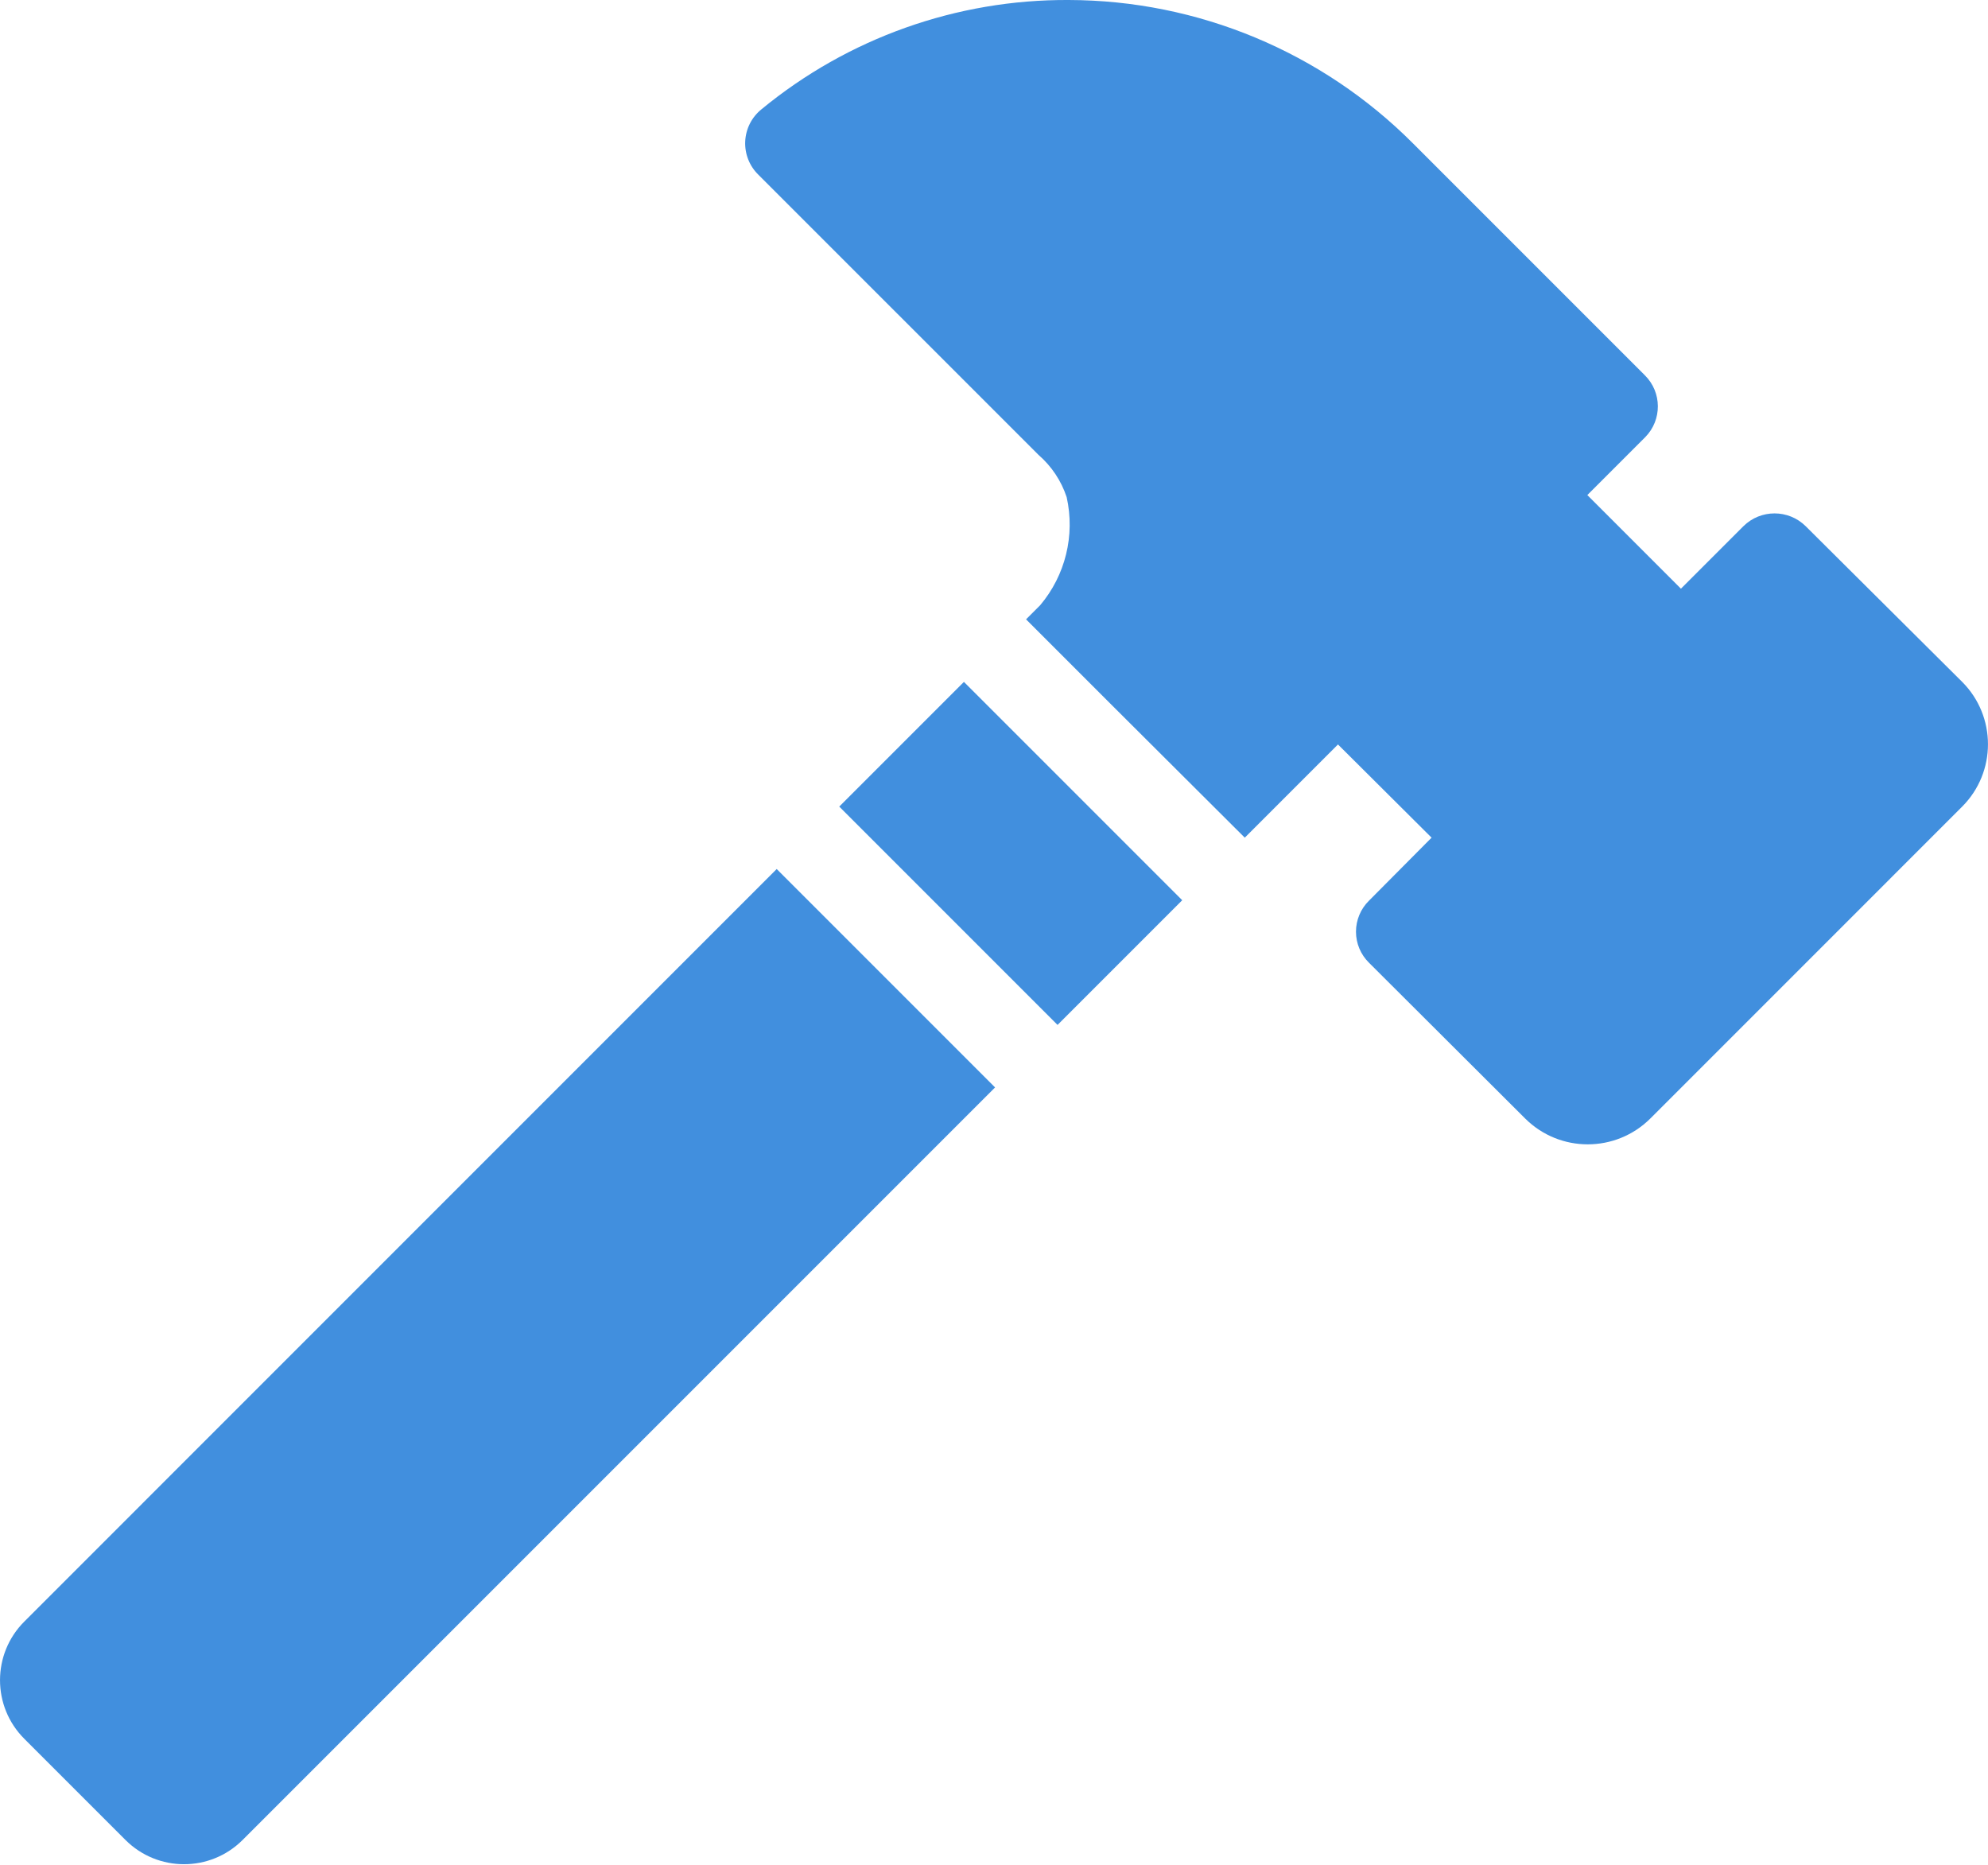
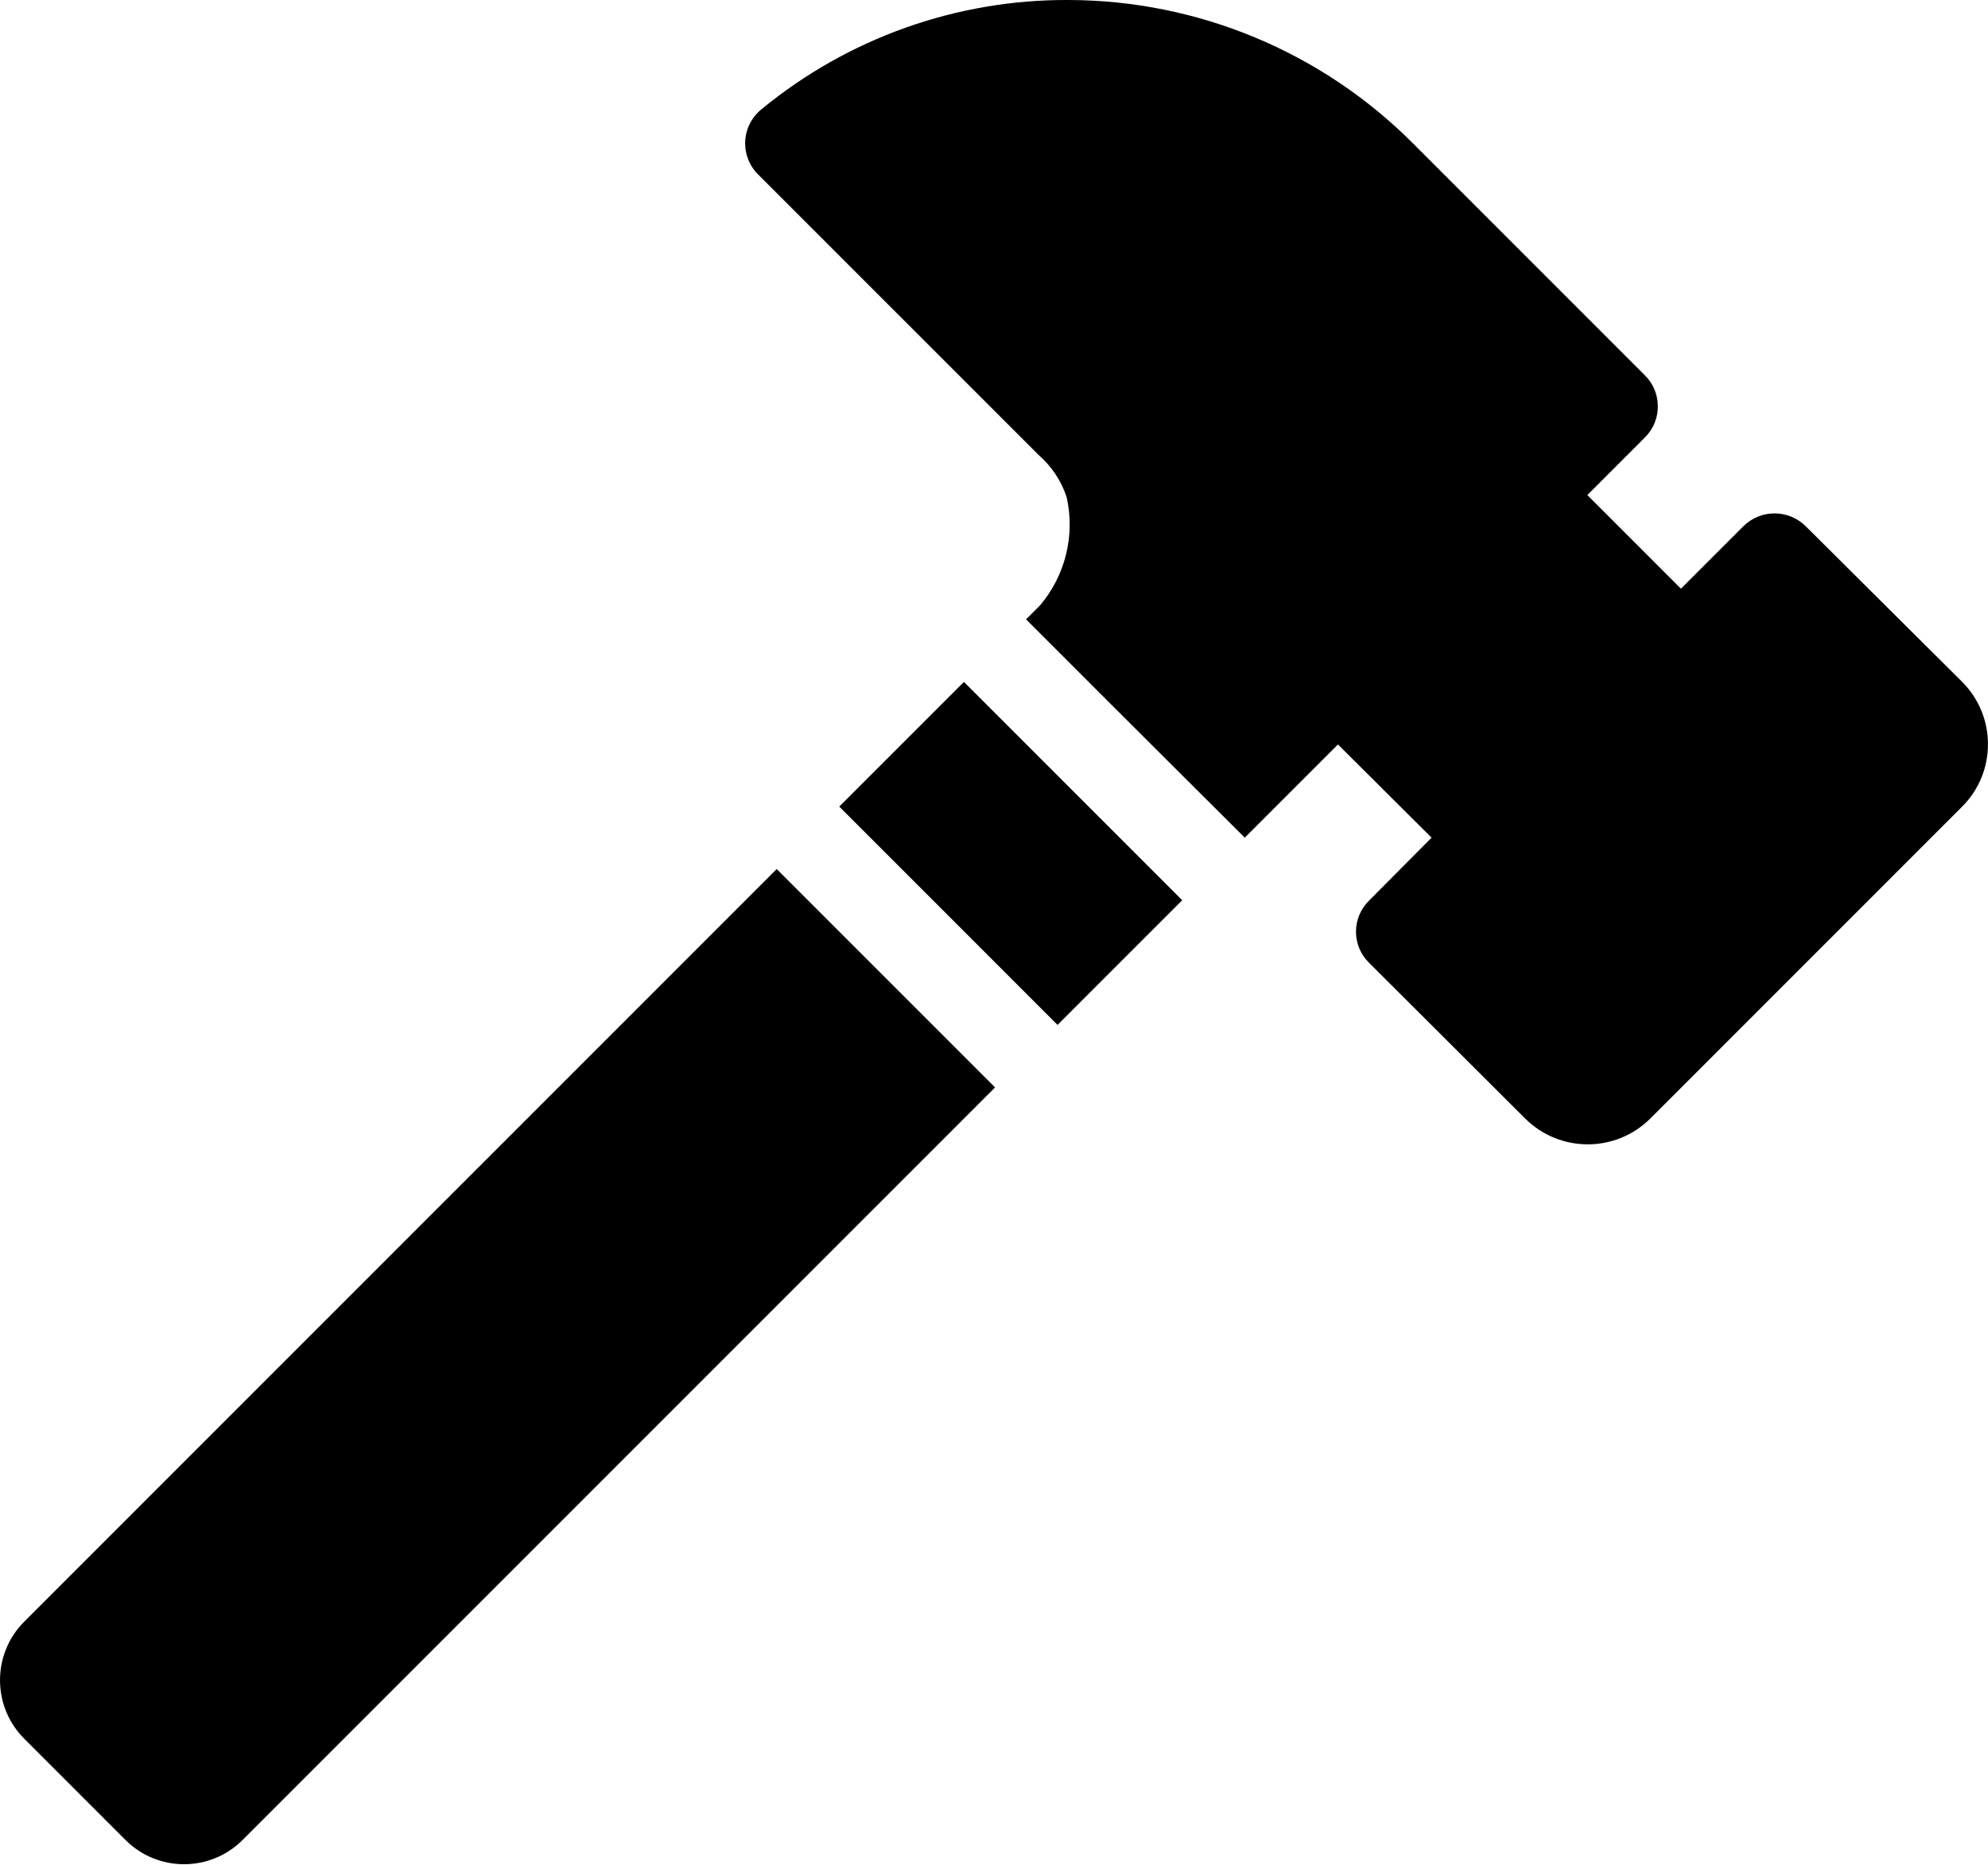
<svg xmlns="http://www.w3.org/2000/svg" viewBox="0 0 47.994 45">
  <defs>
-     <style>.cls-1{fill:#418fde;}</style>
+     <style>.cls-1{fill:#000000;}</style>
  </defs>
  <g id="Layer_2" data-name="Layer 2">
    <g id="Icons">
      <polygon class="cls-1" points="22.731 17 20.261 19.47 25.531 24.74 28.541 21.73 23.271 16.46 22.731 17" />
      <path class="cls-1" d="M.586,39.143a2,2,0,0,0,0,2.828l2.443,2.443a2,2,0,0,0,2.828,0L24.023,26.249,18.751,20.977Z" />
      <path class="cls-1" d="M47.371,16.46l-3.78-3.76a1.069,1.069,0,0,0-1.5,0l-1.51,1.51-2.26-2.26,1.4-1.4a1.056,1.056,0,0,0-.01-1.49l-4.09-4.09-.43-.43-1.08-1.08a11.776,11.776,0,0,0-8.31-3.46,11.572,11.572,0,0,0-7.42,2.64,1.057,1.057,0,0,0-.07,1.58l6.76,6.76a2.307,2.307,0,0,1,.68,1.02,3.02,3.02,0,0,1-.64,2.61l-.34.34,2.05,2.05,3.23,3.22,2.25-2.25,2.26,2.25-1.51,1.52a1.05,1.05,0,0,0,0,1.5l3.77,3.76a2.142,2.142,0,0,0,3.02,0l7.53-7.53A2.131,2.131,0,0,0,47.371,16.46Z" />
    </g>
  </g>
</svg>
